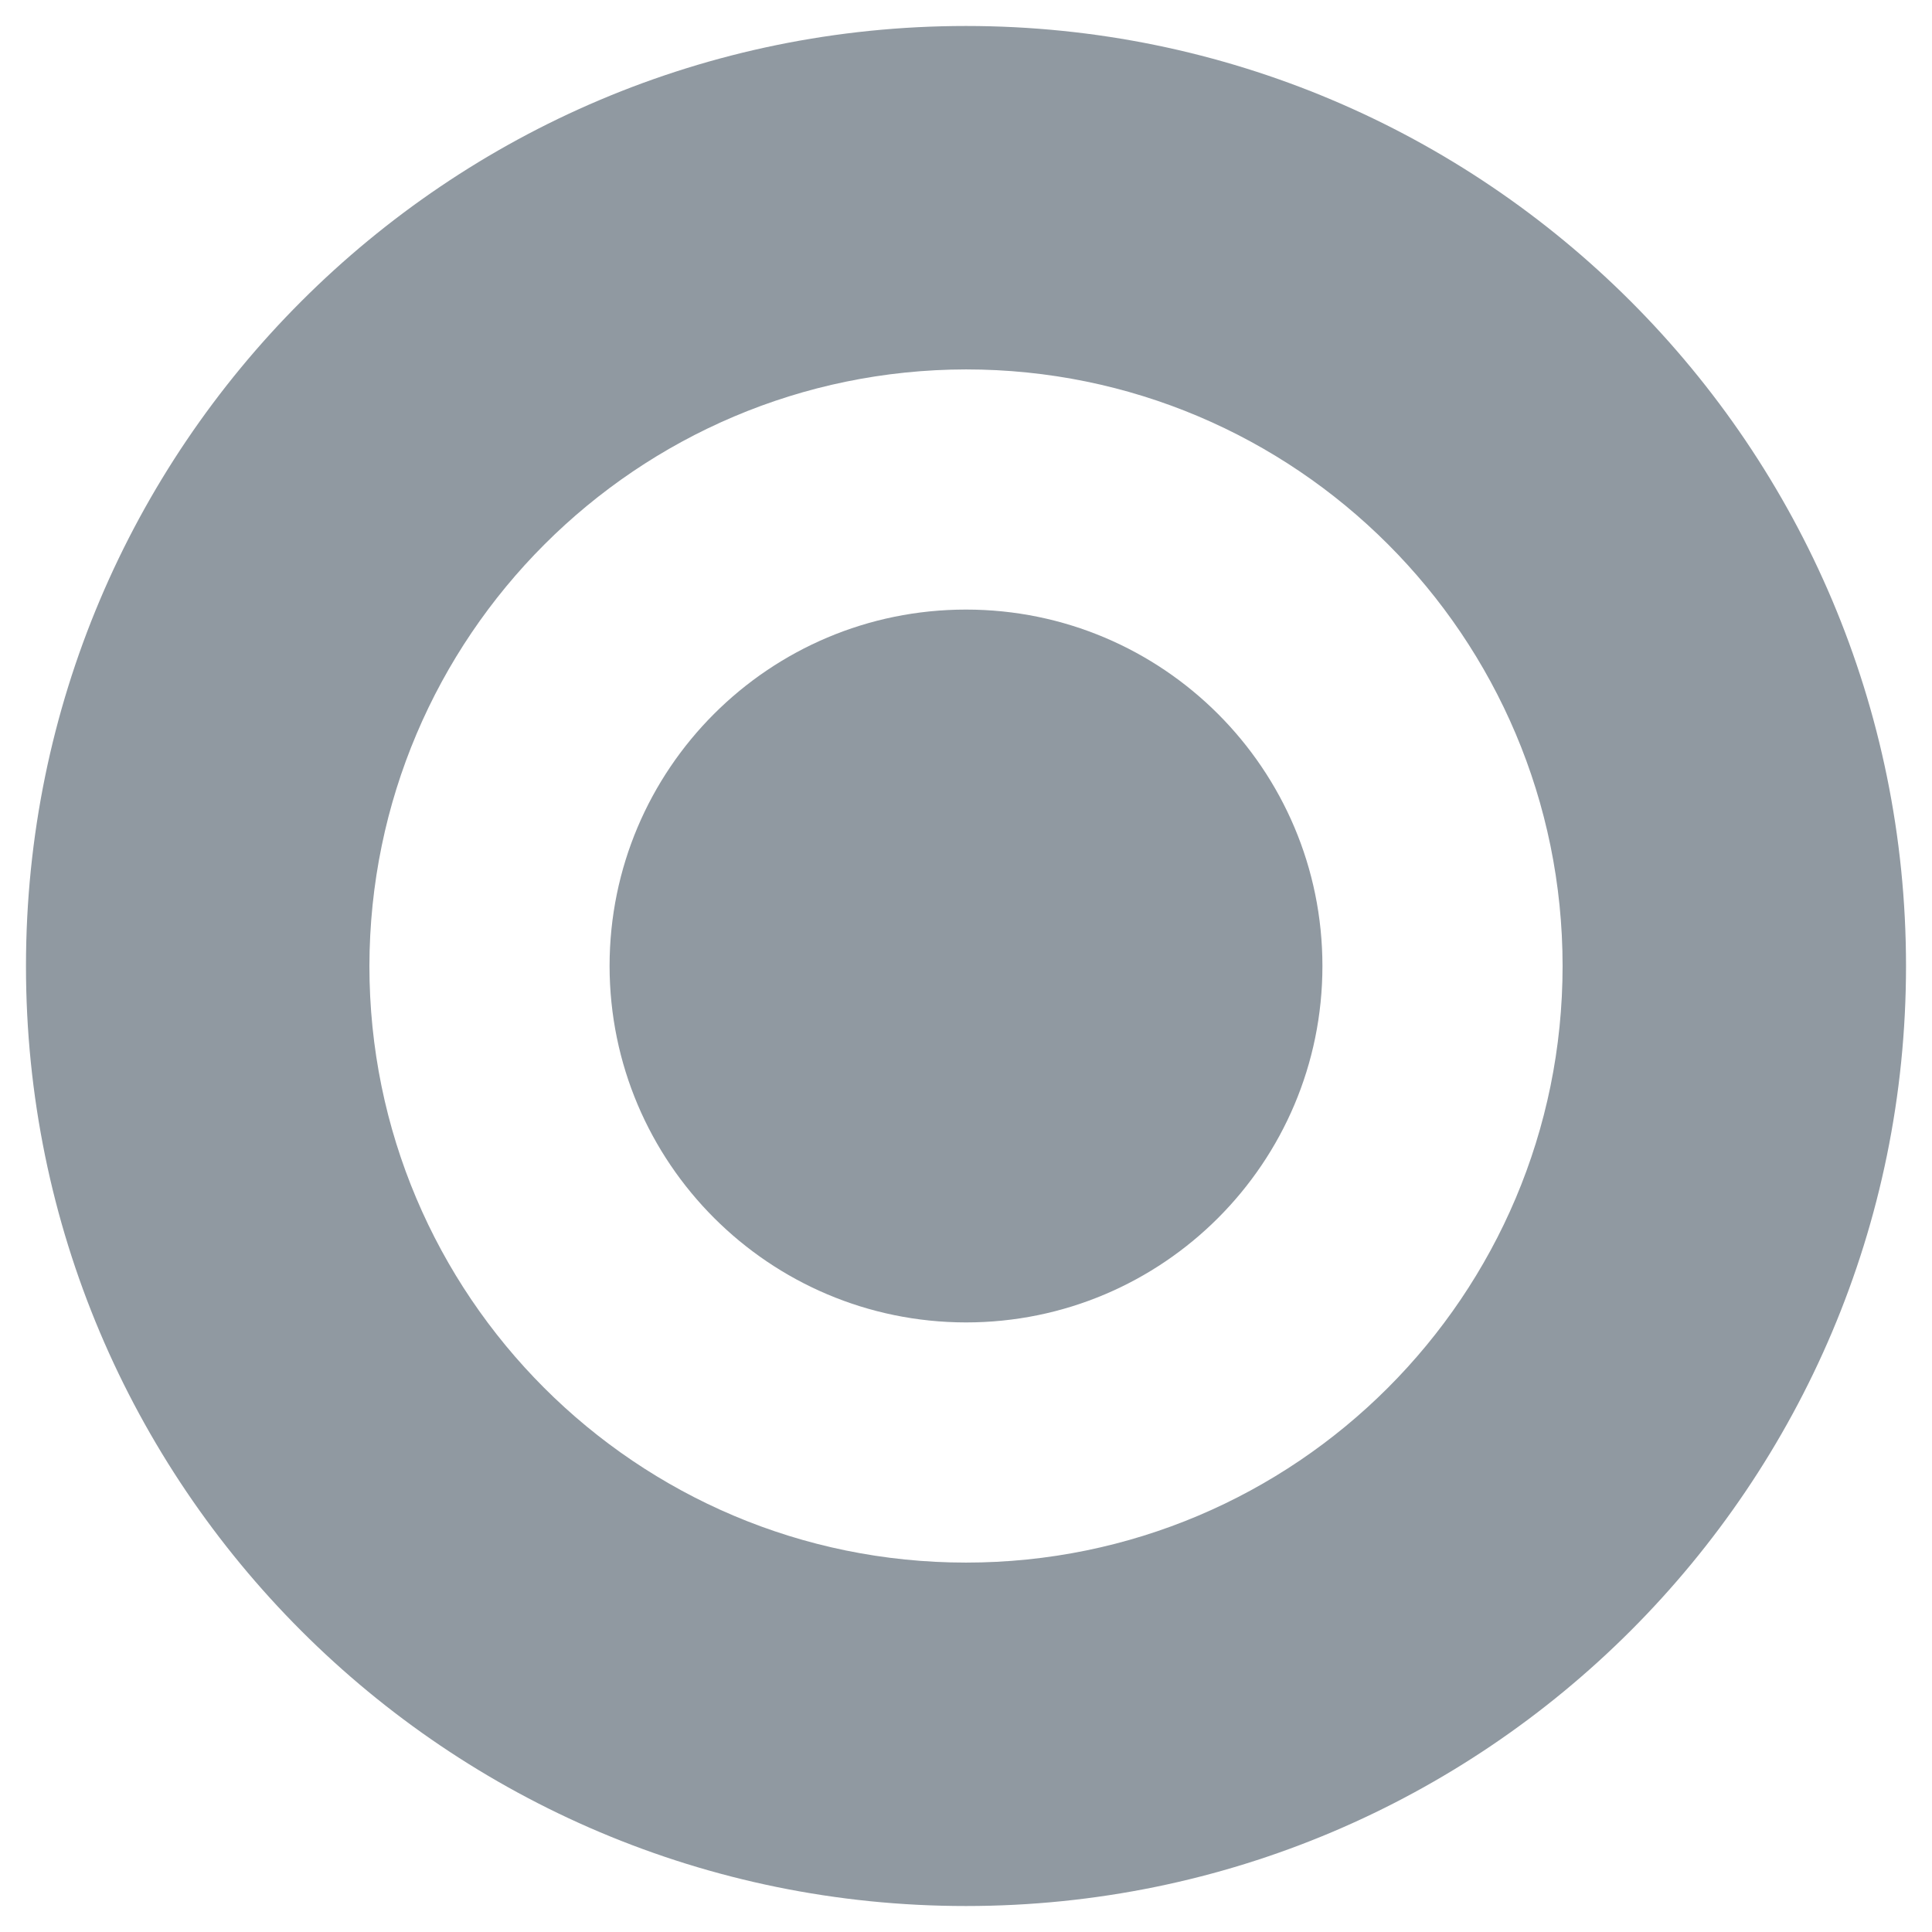
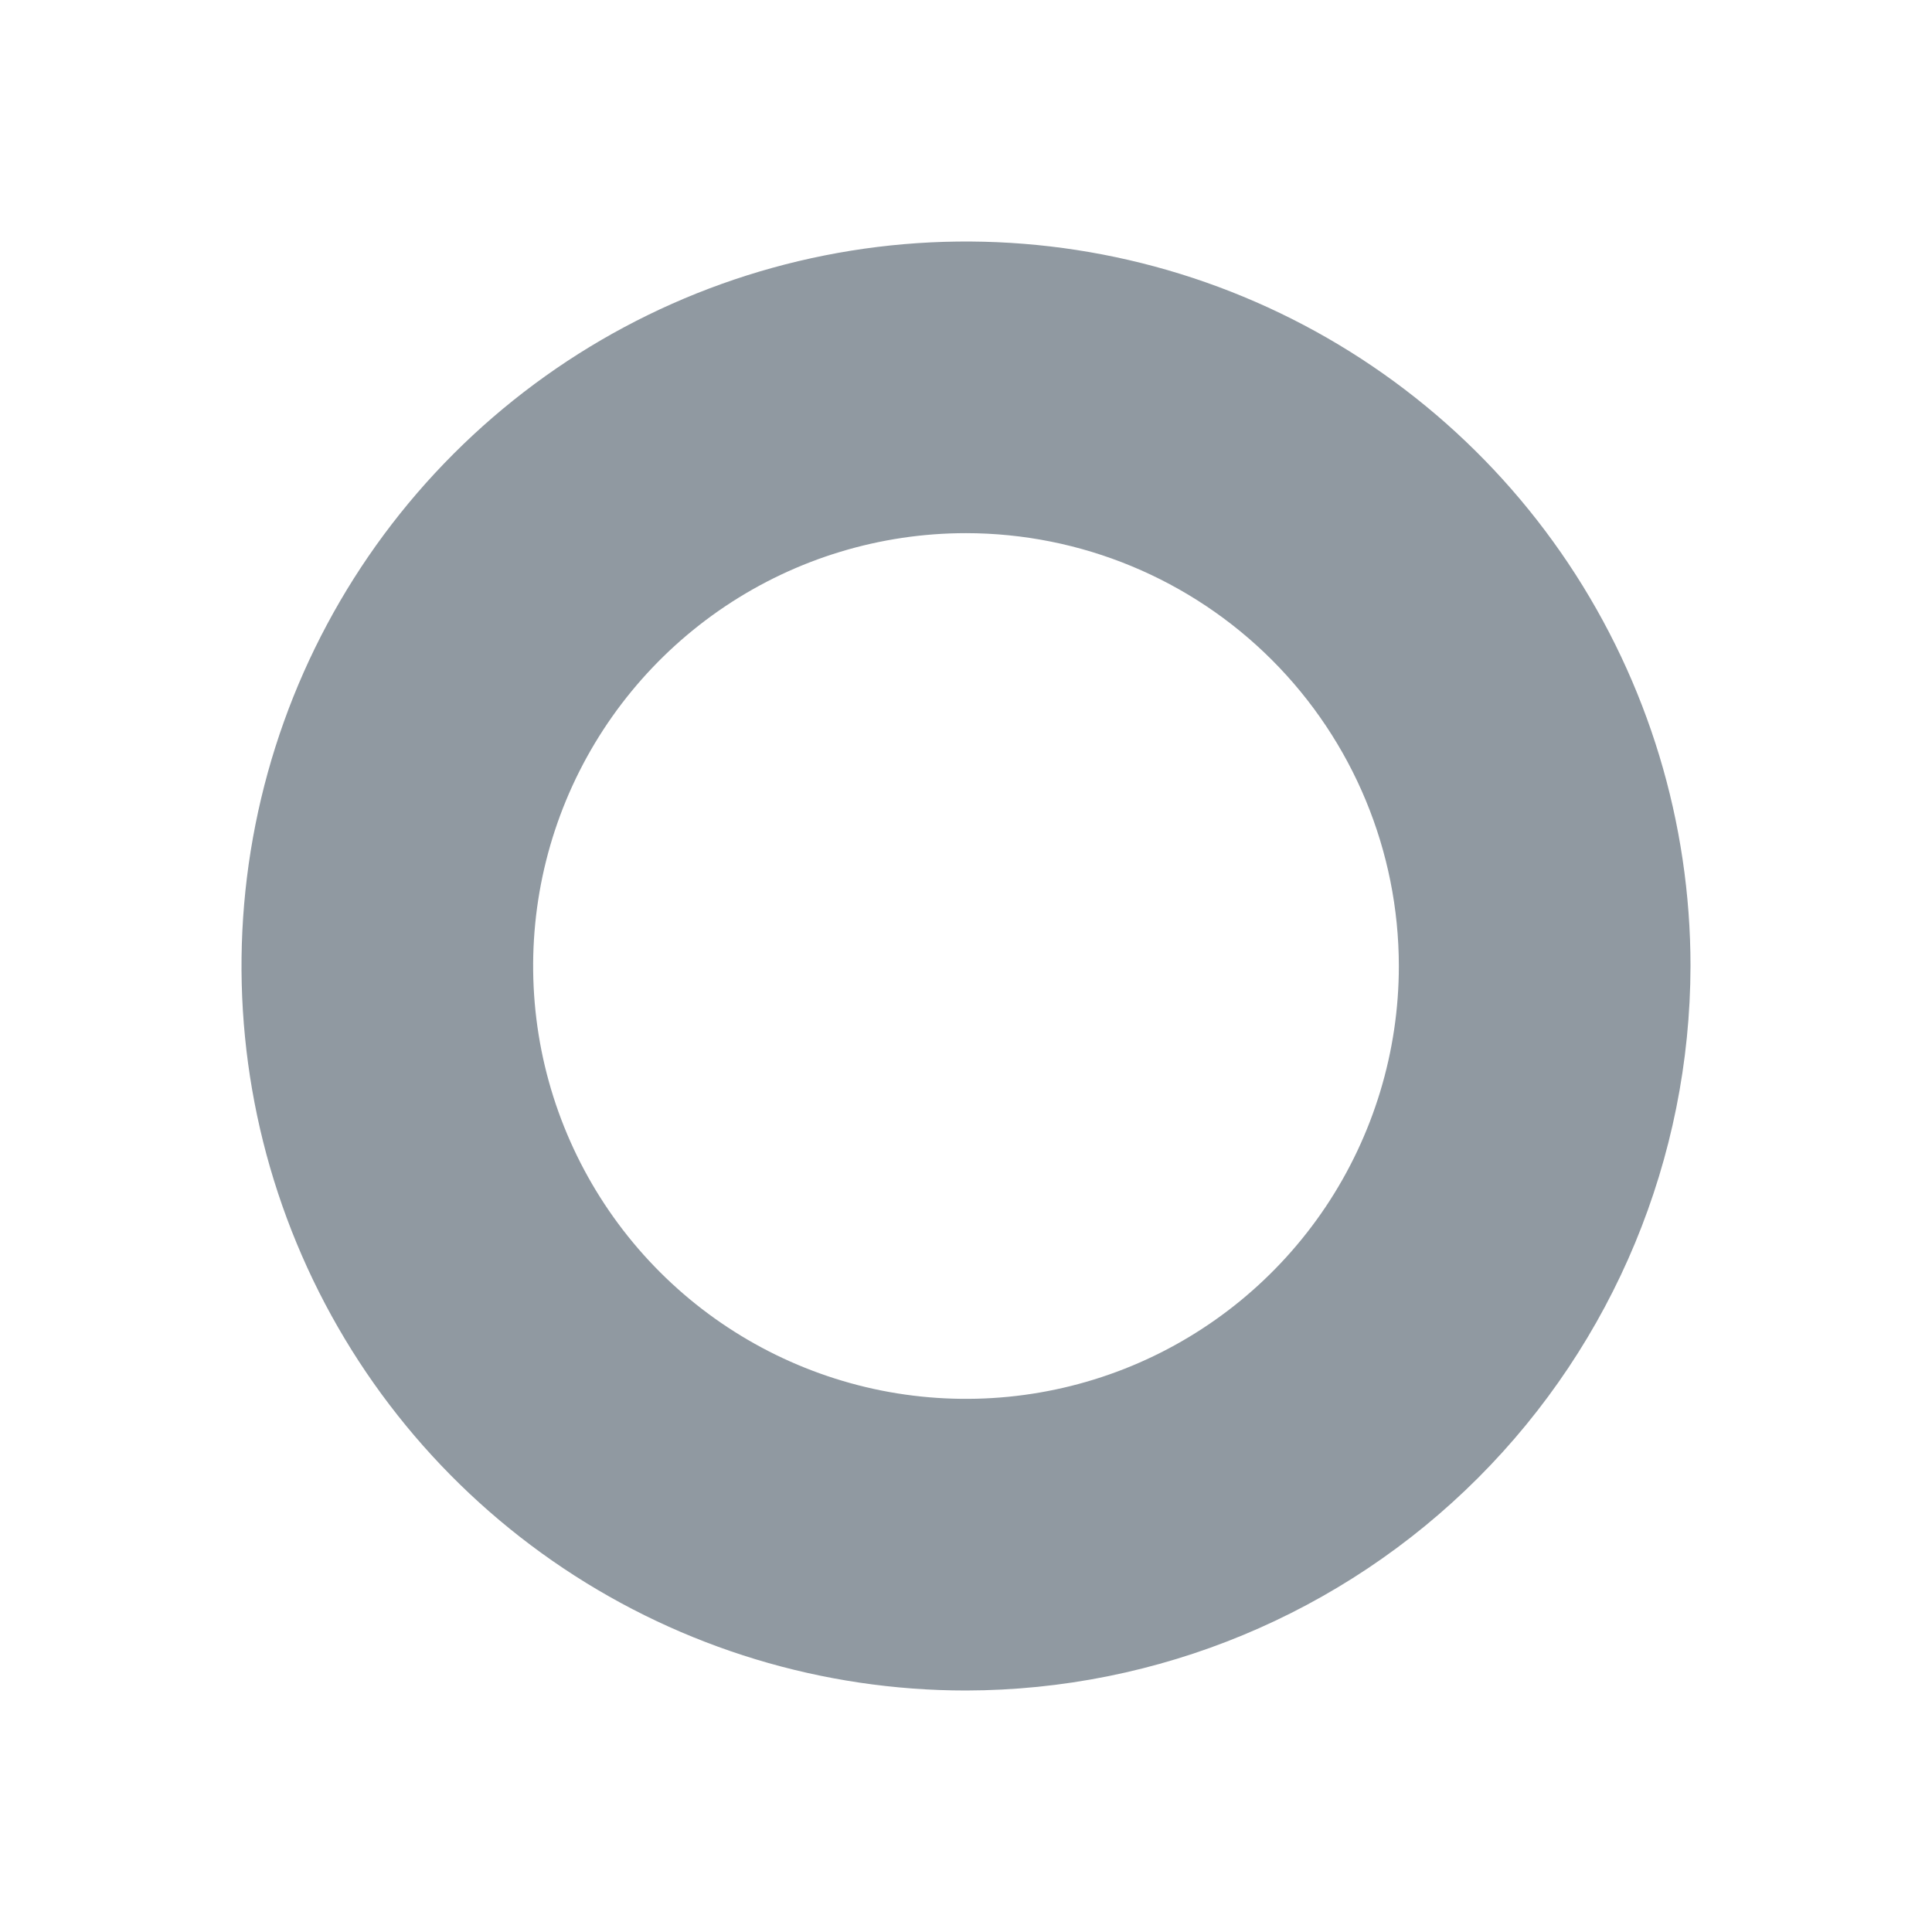
- <svg xmlns="http://www.w3.org/2000/svg" width="58" height="58" viewBox="0 0 58 58">
-   <defs>
-     <style>.cls-1{fill:#9099a1;}</style>
-   </defs>
-   <g id="レイヤー_2のコピー" data-name="レイヤー 2のコピー">
-     <path class="cls-1" d="M29,57.22A28.22,28.22,0,1,0,.78,29,28.21,28.21,0,0,0,29,57.22Zm0-46.13A17.91,17.91,0,1,1,11.09,29,17.94,17.94,0,0,1,29,11.09Z" />
-     <path class="cls-1" d="M29,39.7A10.7,10.7,0,1,0,18.3,29,10.71,10.71,0,0,0,29,39.7Z" />
-   </g>
+ <svg xmlns="http://www.w3.org/2000/svg" width="24" height="24" viewBox="0 0 24 24" fill="none">
+   <path d="M12 21C10.22 21 8.48 20.472 7 19.483C5.52 18.494 4.366 17.089 3.685 15.444C3.004 13.8 2.826 11.99 3.173 10.244C3.52 8.498 4.377 6.895 5.636 5.636C6.895 4.377 8.498 3.52 10.244 3.173C11.99 2.826 13.8 3.004 15.444 3.685C17.089 4.366 18.494 5.52 19.483 7C20.472 8.48 21 10.22 21 12C20.996 14.386 20.047 16.673 18.36 18.36C16.673 20.047 14.386 20.996 12 21ZM12 6.623C10.937 6.623 9.897 6.938 9.013 7.529C8.129 8.12 7.439 8.96 7.032 9.942C6.625 10.925 6.519 12.006 6.726 13.049C6.934 14.092 7.446 15.05 8.198 15.802C8.95 16.554 9.908 17.066 10.951 17.274C11.994 17.481 13.075 17.375 14.058 16.968C15.04 16.561 15.88 15.871 16.471 14.987C17.061 14.103 17.377 13.063 17.377 12C17.376 10.574 16.809 9.208 15.801 8.199C14.793 7.191 13.426 6.624 12 6.623Z" fill="#9099A1" />
</svg>
